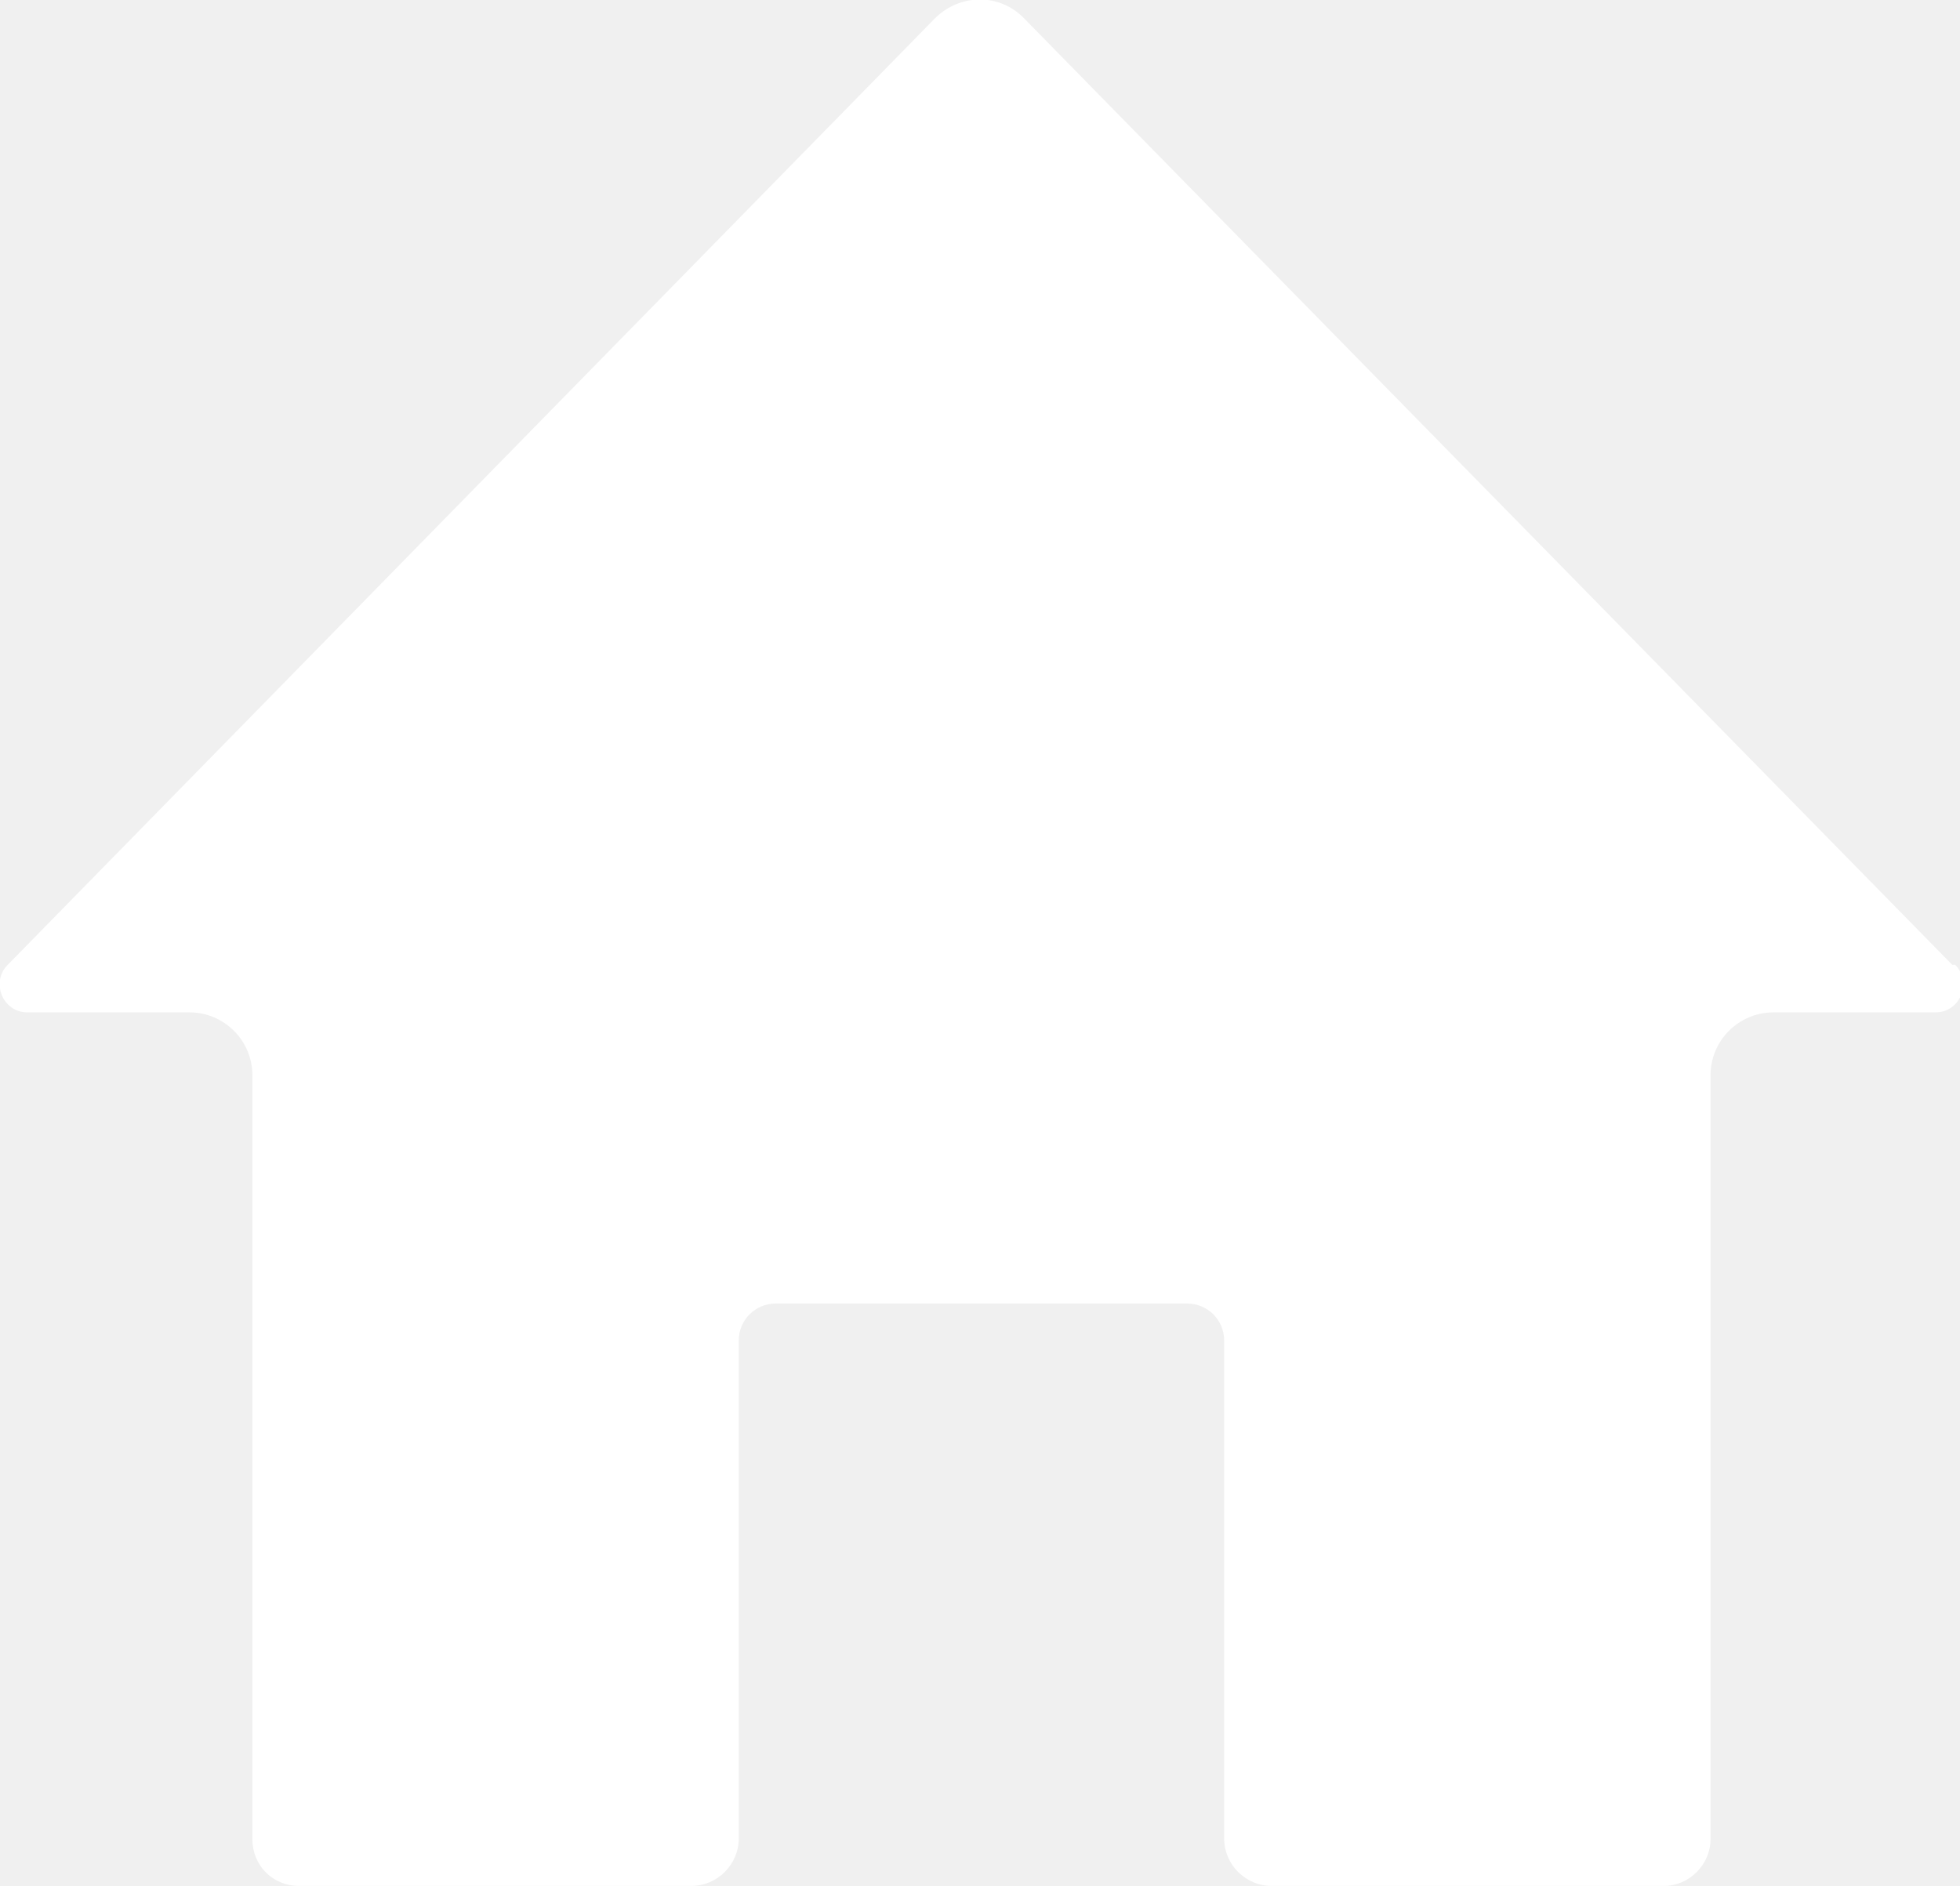
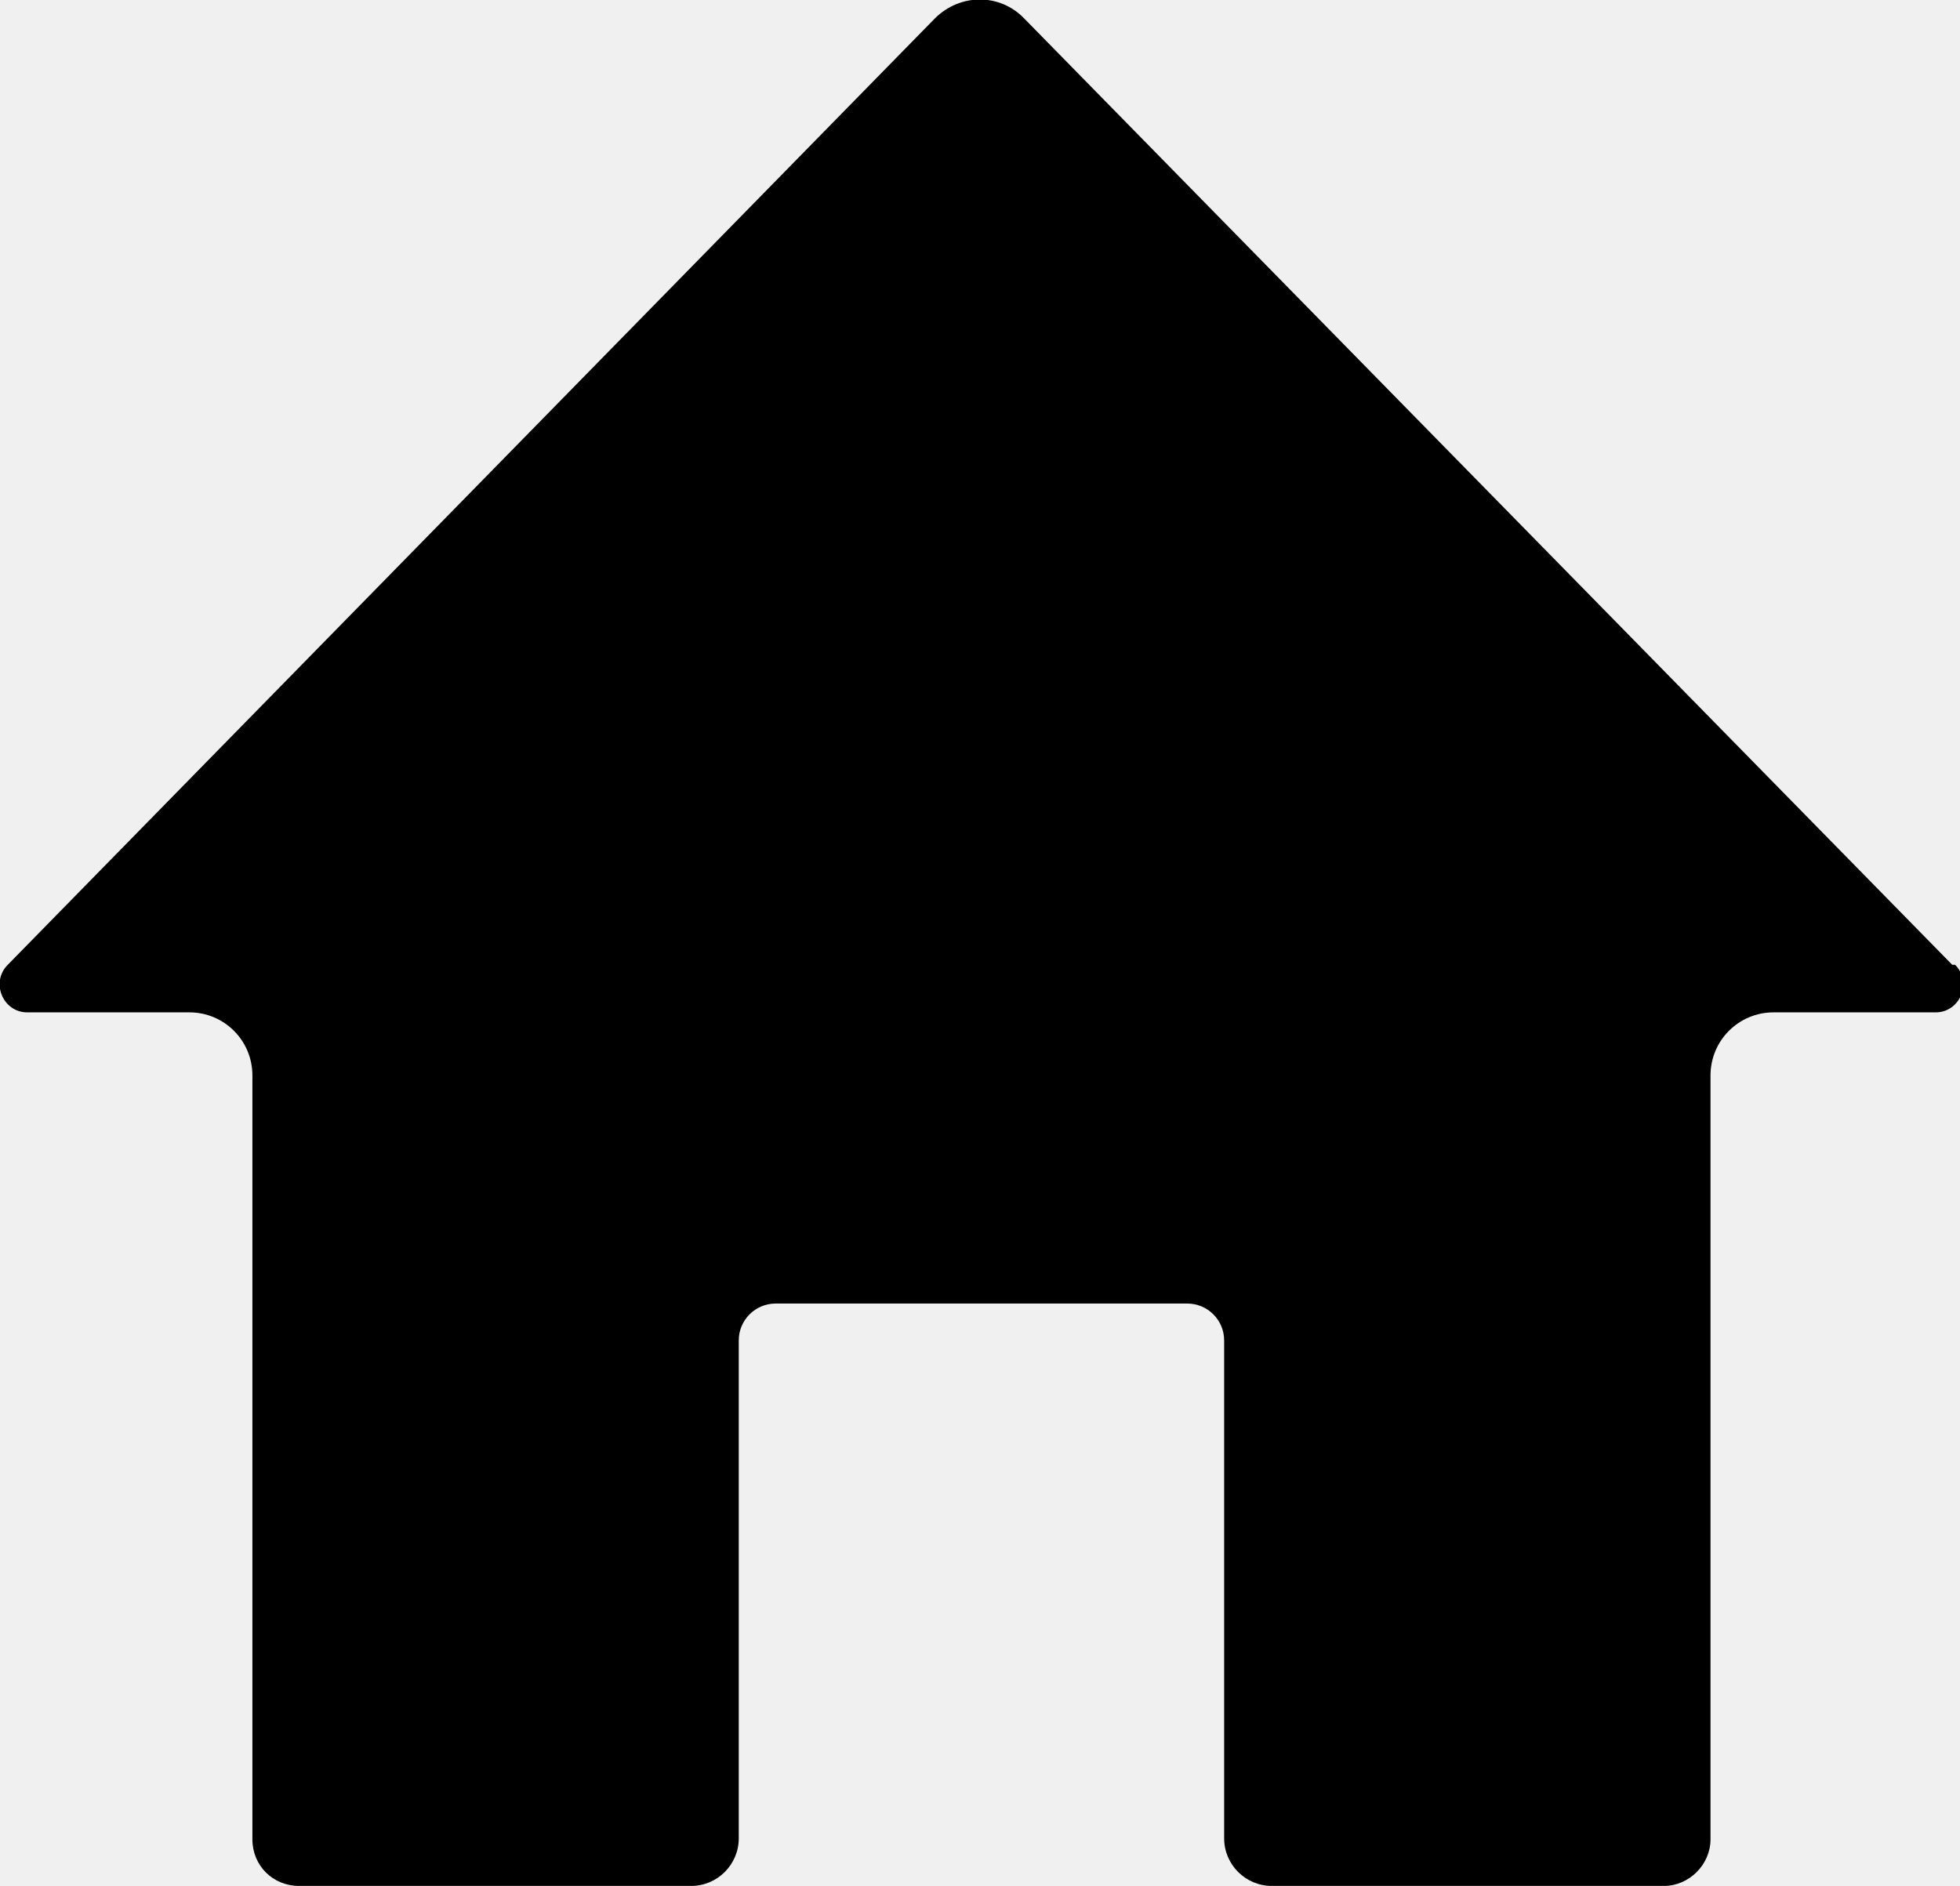
<svg xmlns="http://www.w3.org/2000/svg" id="Layer_2" data-name="Layer 2" viewBox="0 0 20.19 19.43">
  <defs>
-     <style>
-       .cls-1 {
-         fill: #fff;
-       }
-     </style>
+     
  </defs>
  <g id="Layer_1-2" data-name="Layer 1">
    <path class="cls-1" d="m20.11,9.94L10.55.19c-.25-.26-.66-.26-.92,0L.08,9.94c-.18.18-.05.49.2.49h1.67c.36,0,.65.29.65.65v7.87c0,.27.21.48.48.48h4.04c.27,0,.49-.22.49-.49v-5.13c0-.21.17-.38.38-.38h4.24c.21,0,.38.17.38.38v5.13c0,.27.22.49.49.49h4.04c.26,0,.48-.22.48-.48v-7.87c0-.36.29-.65.65-.65h1.67c.25,0,.38-.31.2-.49Z" />
  </g>
</svg>
